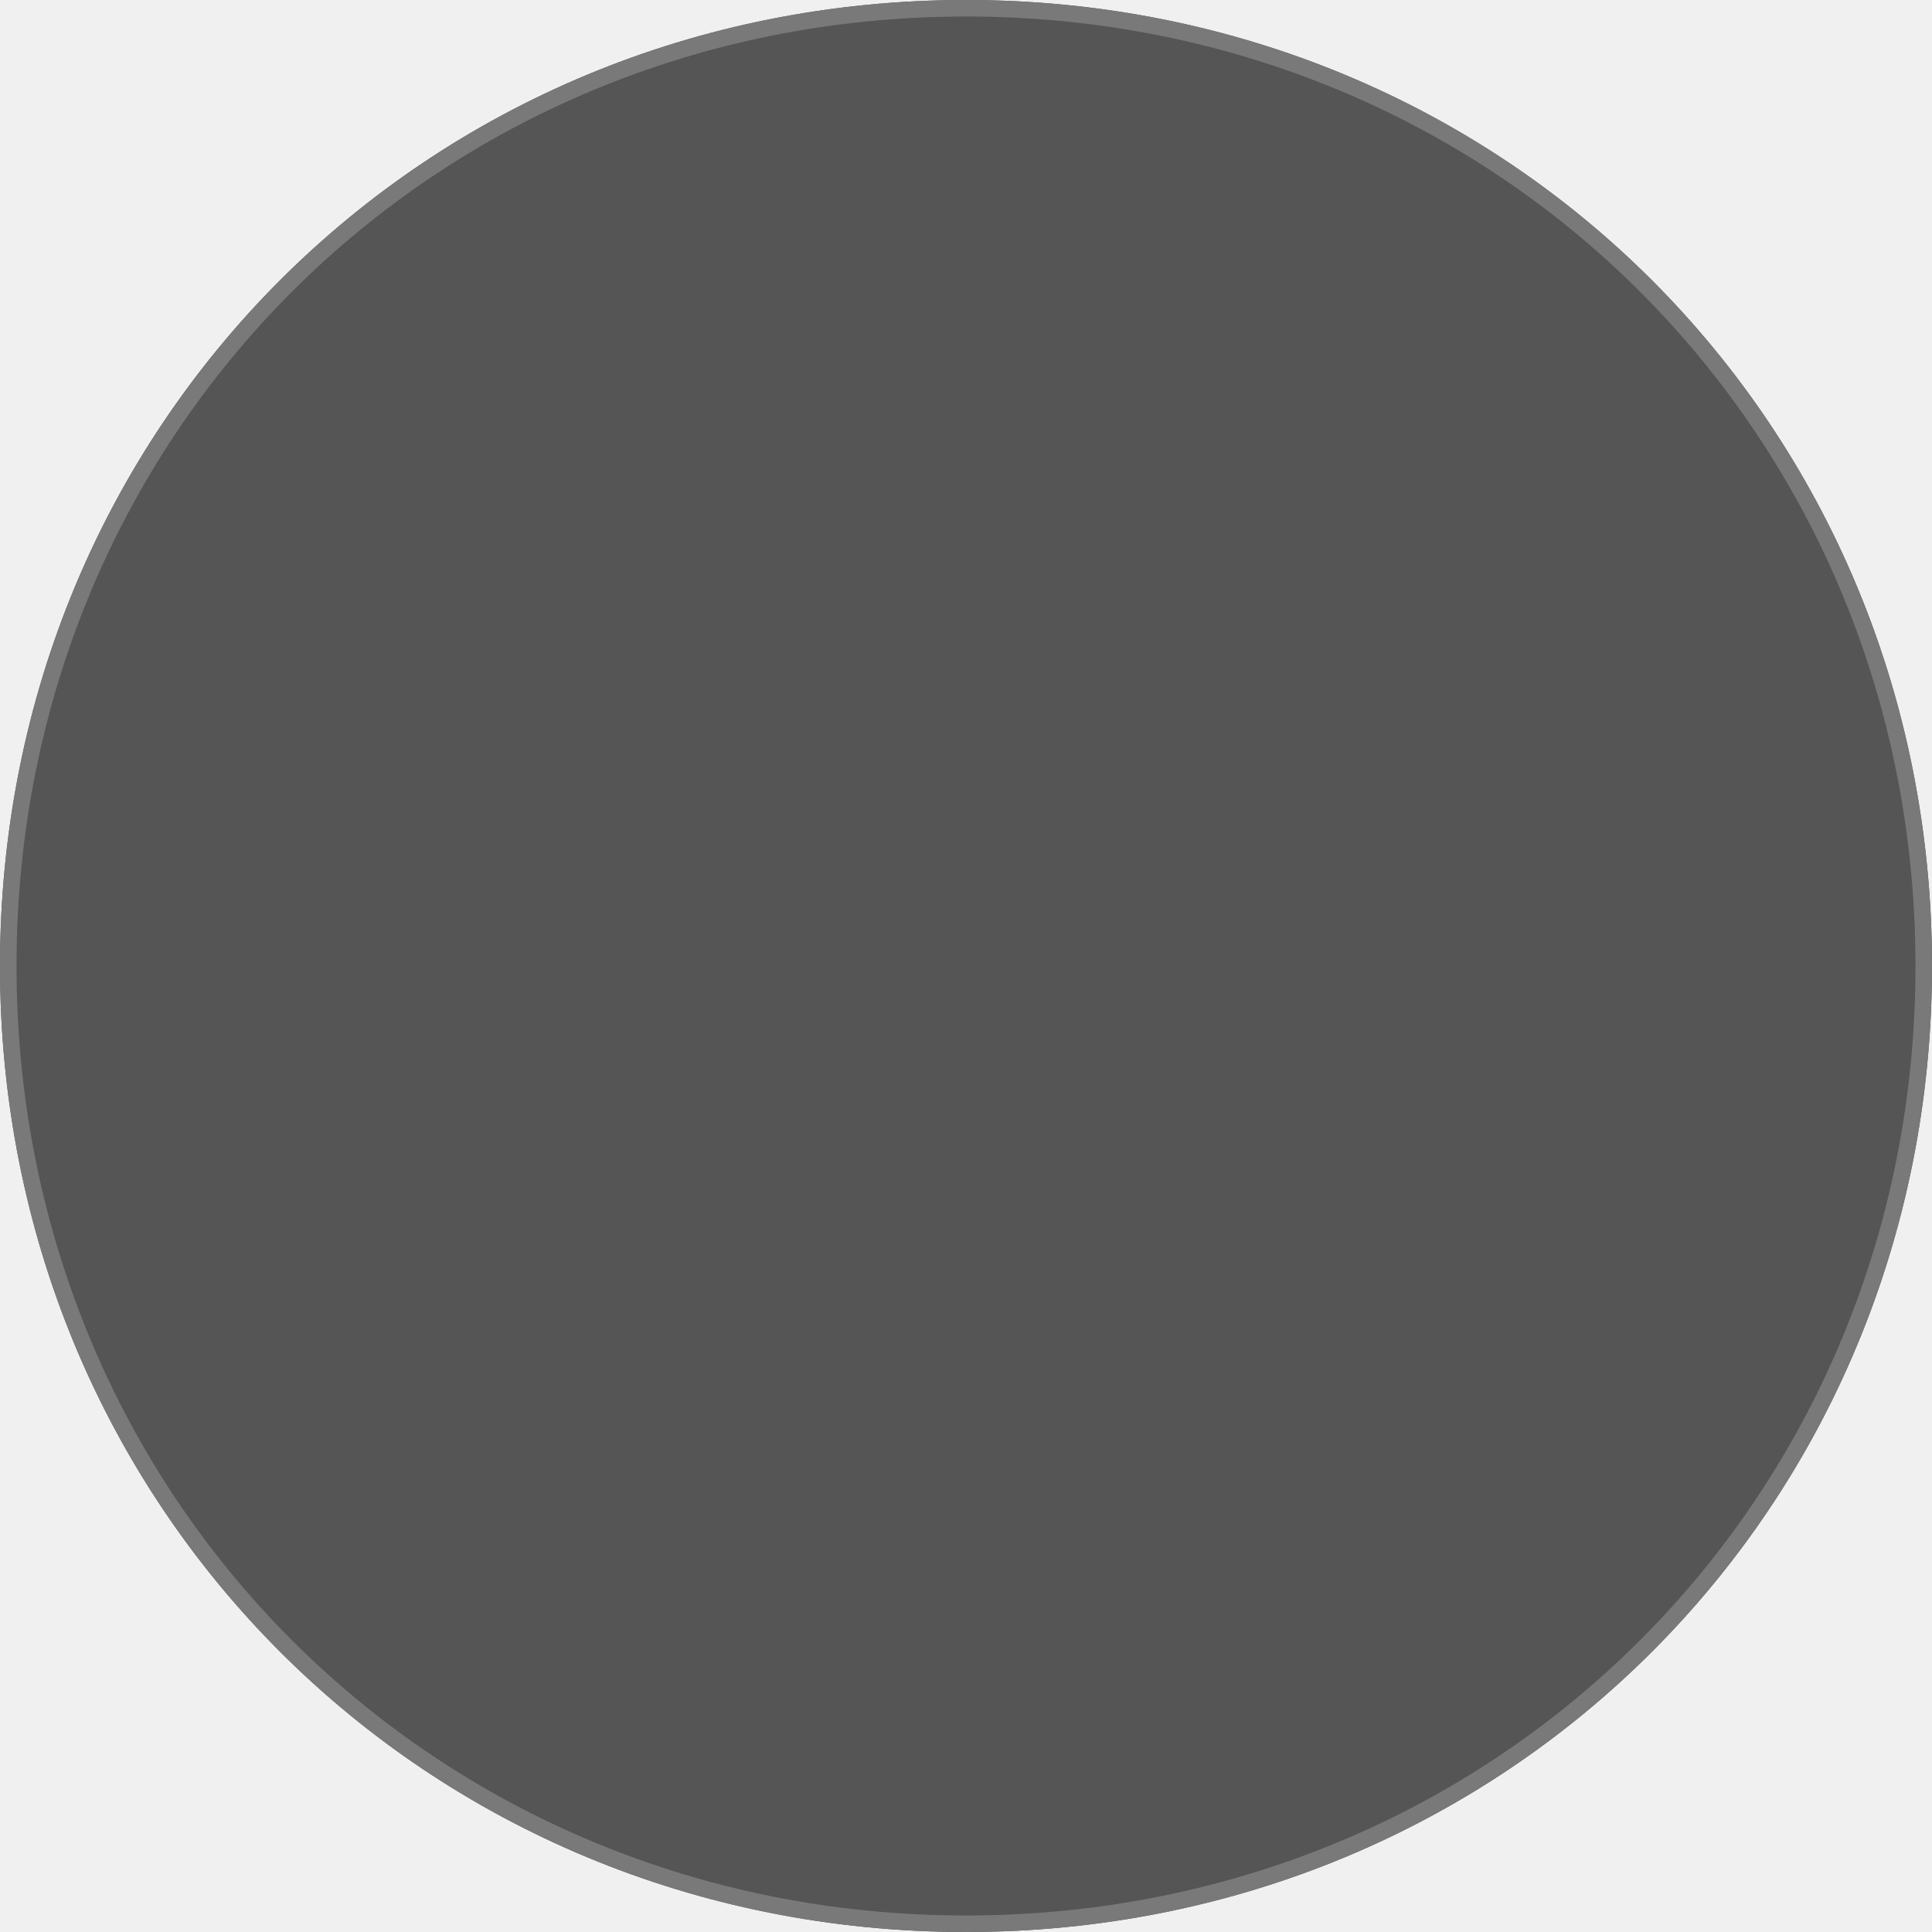
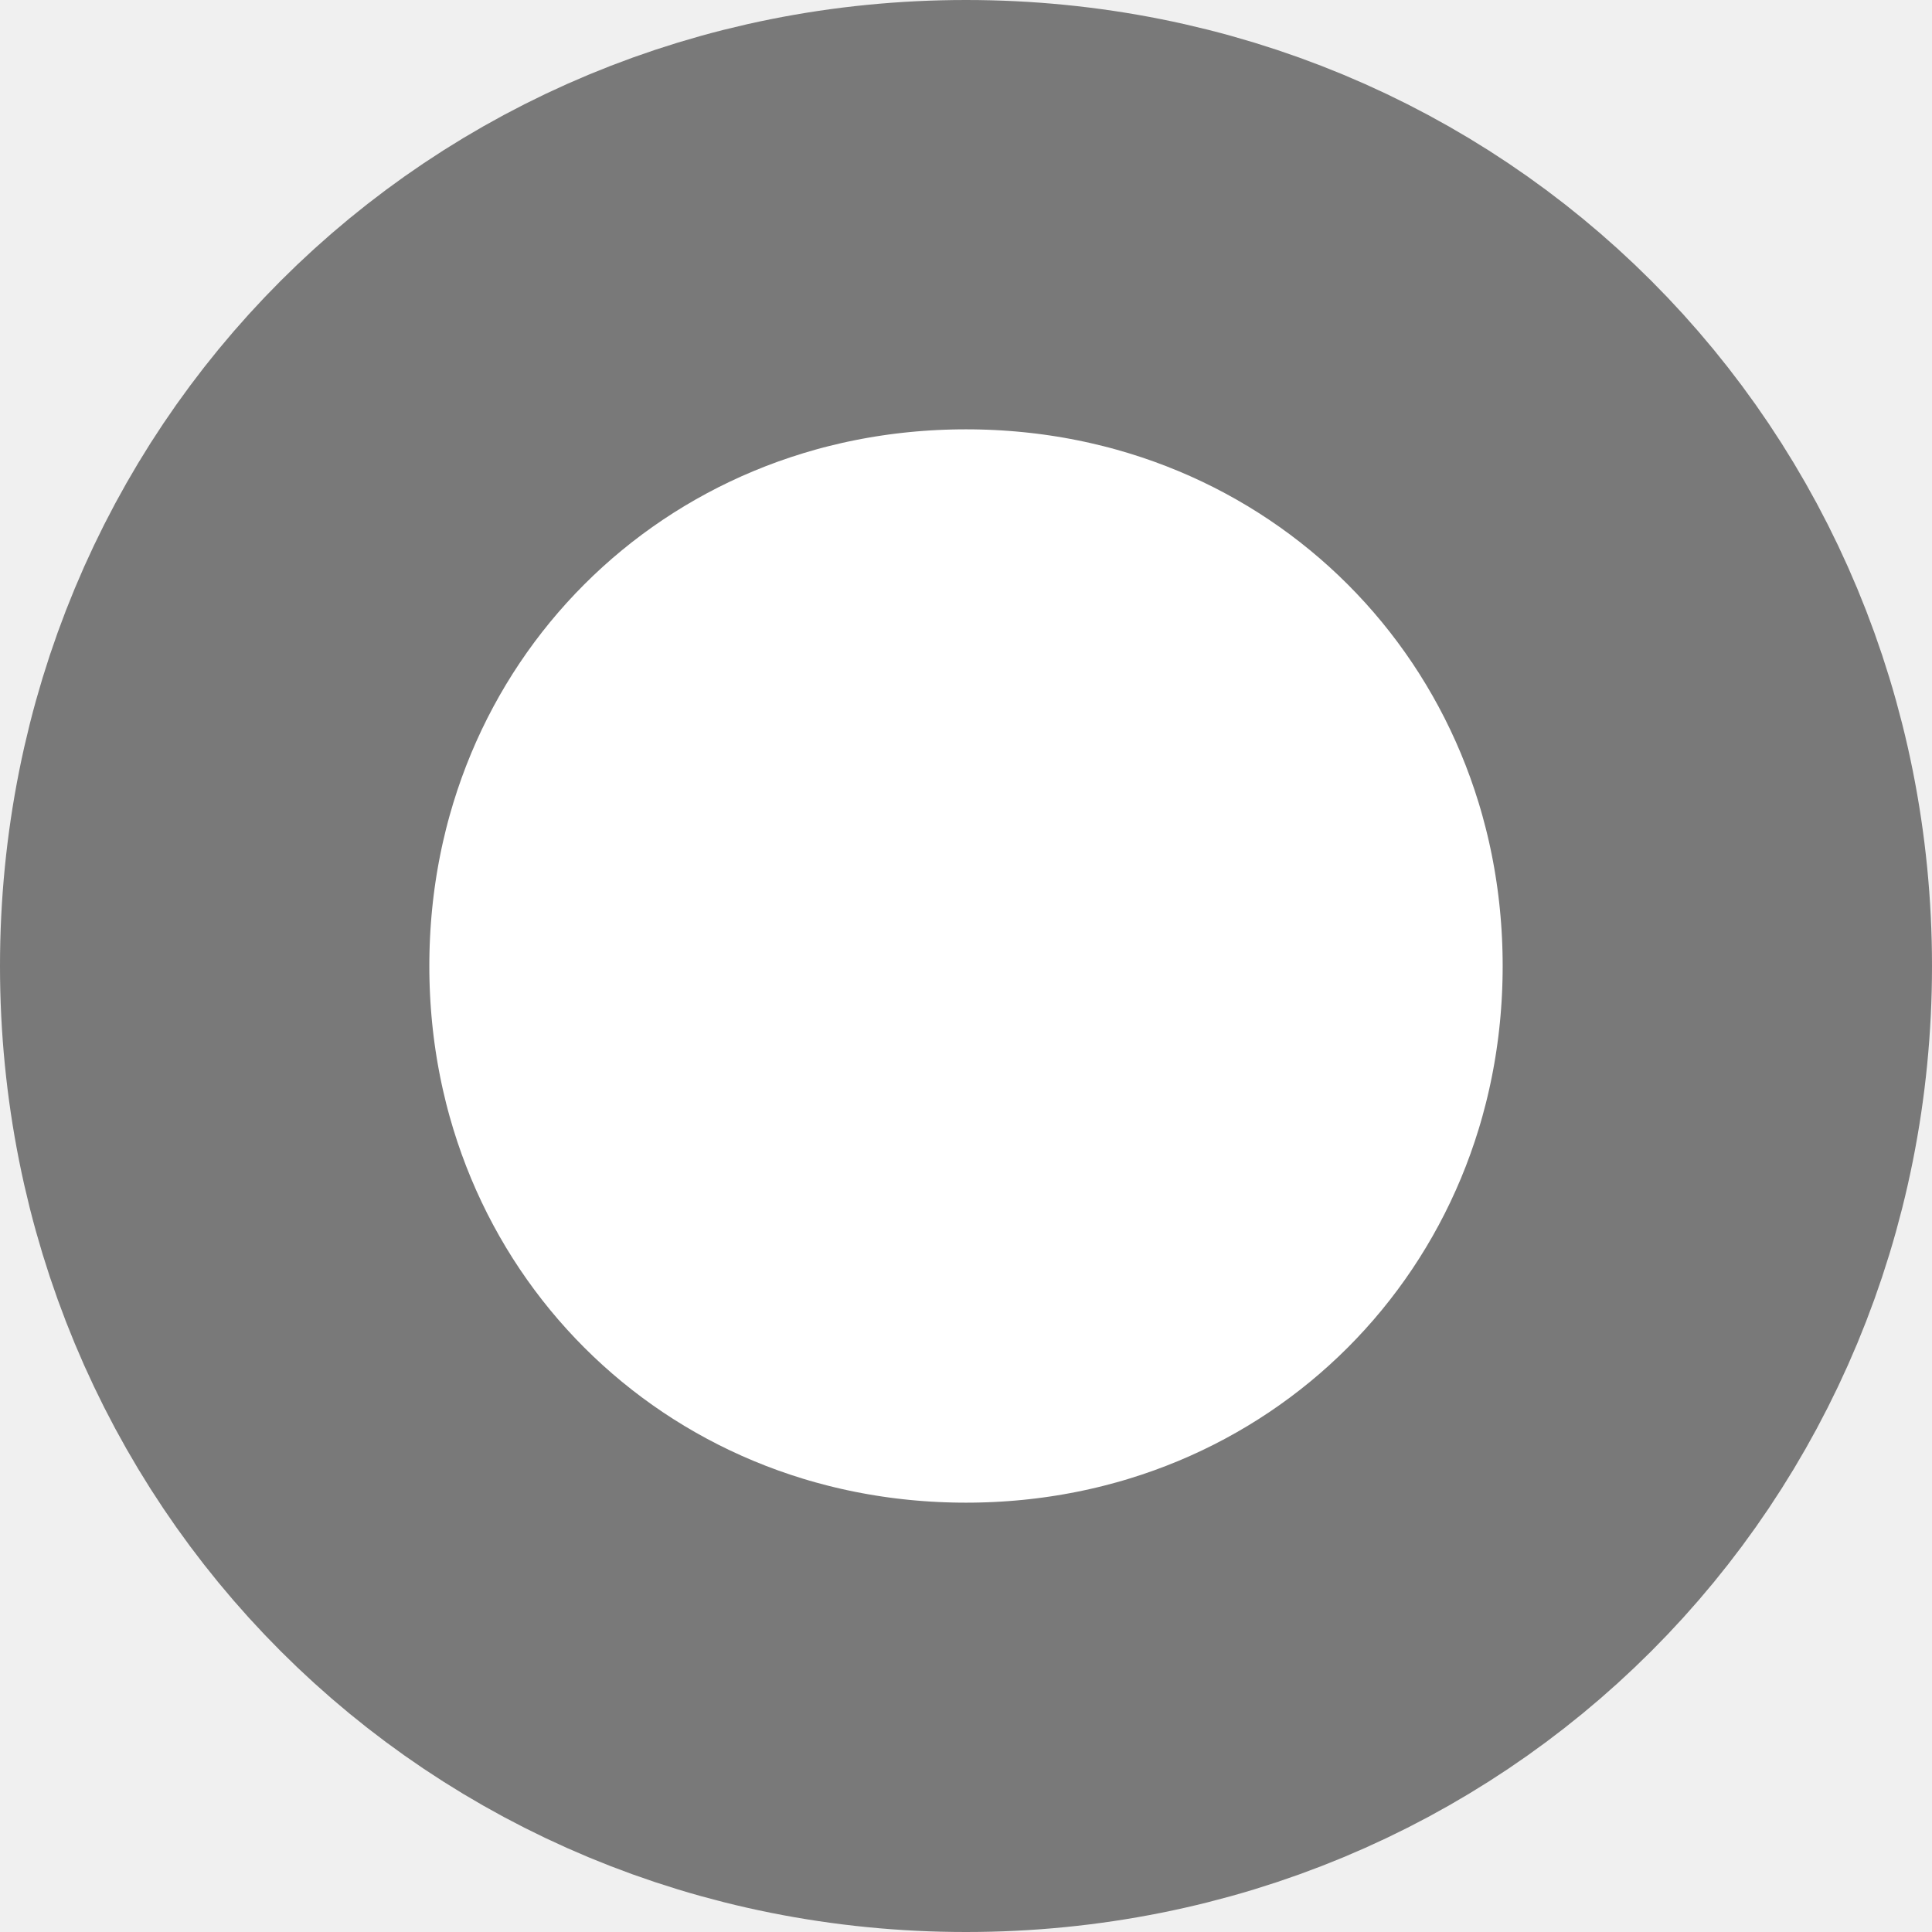
- <svg xmlns="http://www.w3.org/2000/svg" version="1.1" width="117px" height="117px">
-   <g transform="matrix(1 0 0 1 -1010 -1454 )">
-     <path d="M 1068.5 1454  C 1101.26 1454  1127 1479.74  1127 1512.5  C 1127 1545.26  1101.26 1571  1068.5 1571  C 1035.74 1571  1010 1545.26  1010 1512.5  C 1010 1479.74  1035.74 1454  1068.5 1454  Z " fill-rule="nonzero" fill="#555555" stroke="none" />
-     <path d="M 1068.5 1454.5  C 1100.98 1454.5  1126.5 1480.02  1126.5 1512.5  C 1126.5 1544.98  1100.98 1570.5  1068.5 1570.5  C 1036.02 1570.5  1010.5 1544.98  1010.5 1512.5  C 1010.5 1480.02  1036.02 1454.5  1068.5 1454.5  Z " stroke-width="1" stroke="#797979" fill="none" />
+ <svg xmlns="http://www.w3.org/2000/svg" version="1.1" width="9px" height="9px">
+   <g transform="matrix(1 0 0 1 -1779 -1393 )">
+     <path d="M 1783.5 1394  C 1785.46 1394  1787 1395.54  1787 1397.5  C 1787 1399.46  1785.46 1401  1783.5 1401  C 1781.54 1401  1780 1399.46  1780 1397.5  C 1780 1395.54  1781.54 1394  1783.5 1394  Z " fill-rule="nonzero" fill="#ffffff" stroke="none" />
+     <path d="M 1783.5 1394  C 1785.46 1394  1787 1395.54  1787 1397.5  C 1787 1399.46  1785.46 1401  1783.5 1401  C 1781.54 1401  1780 1399.46  1780 1397.5  C 1780 1395.54  1781.54 1394  1783.5 1394  Z " stroke-width="2" stroke="#797979" fill="none" />
  </g>
</svg>
